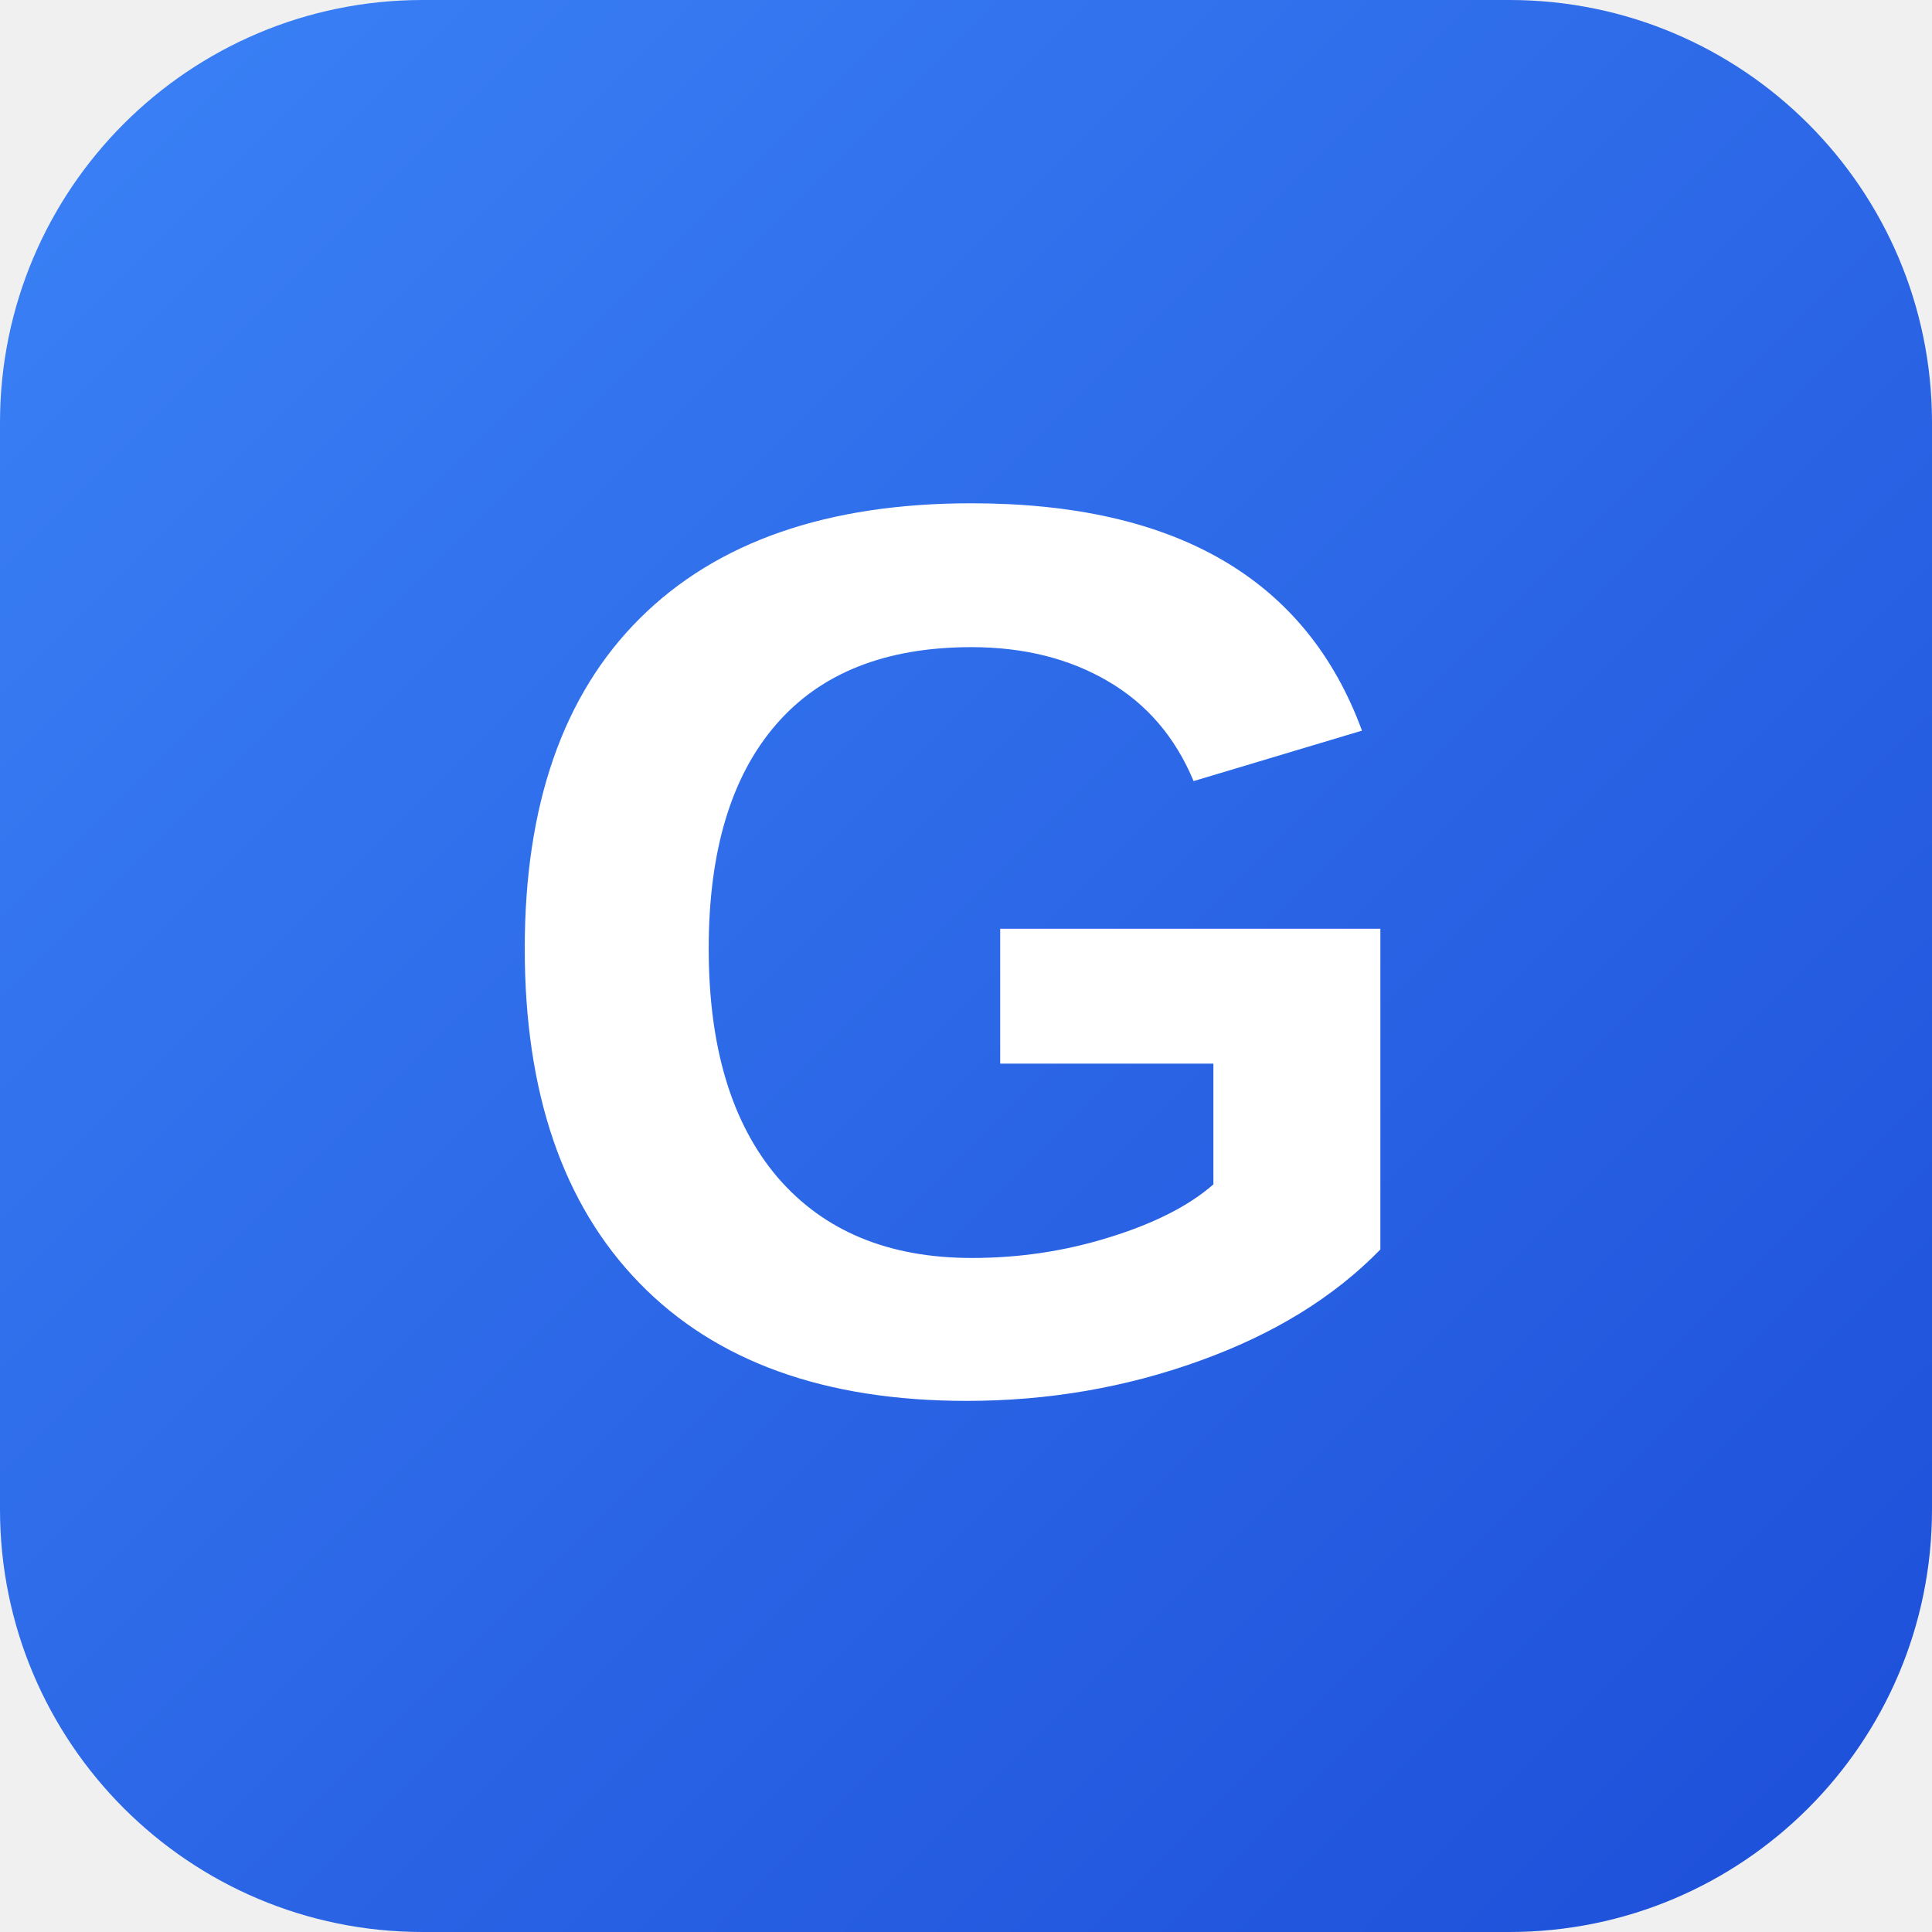
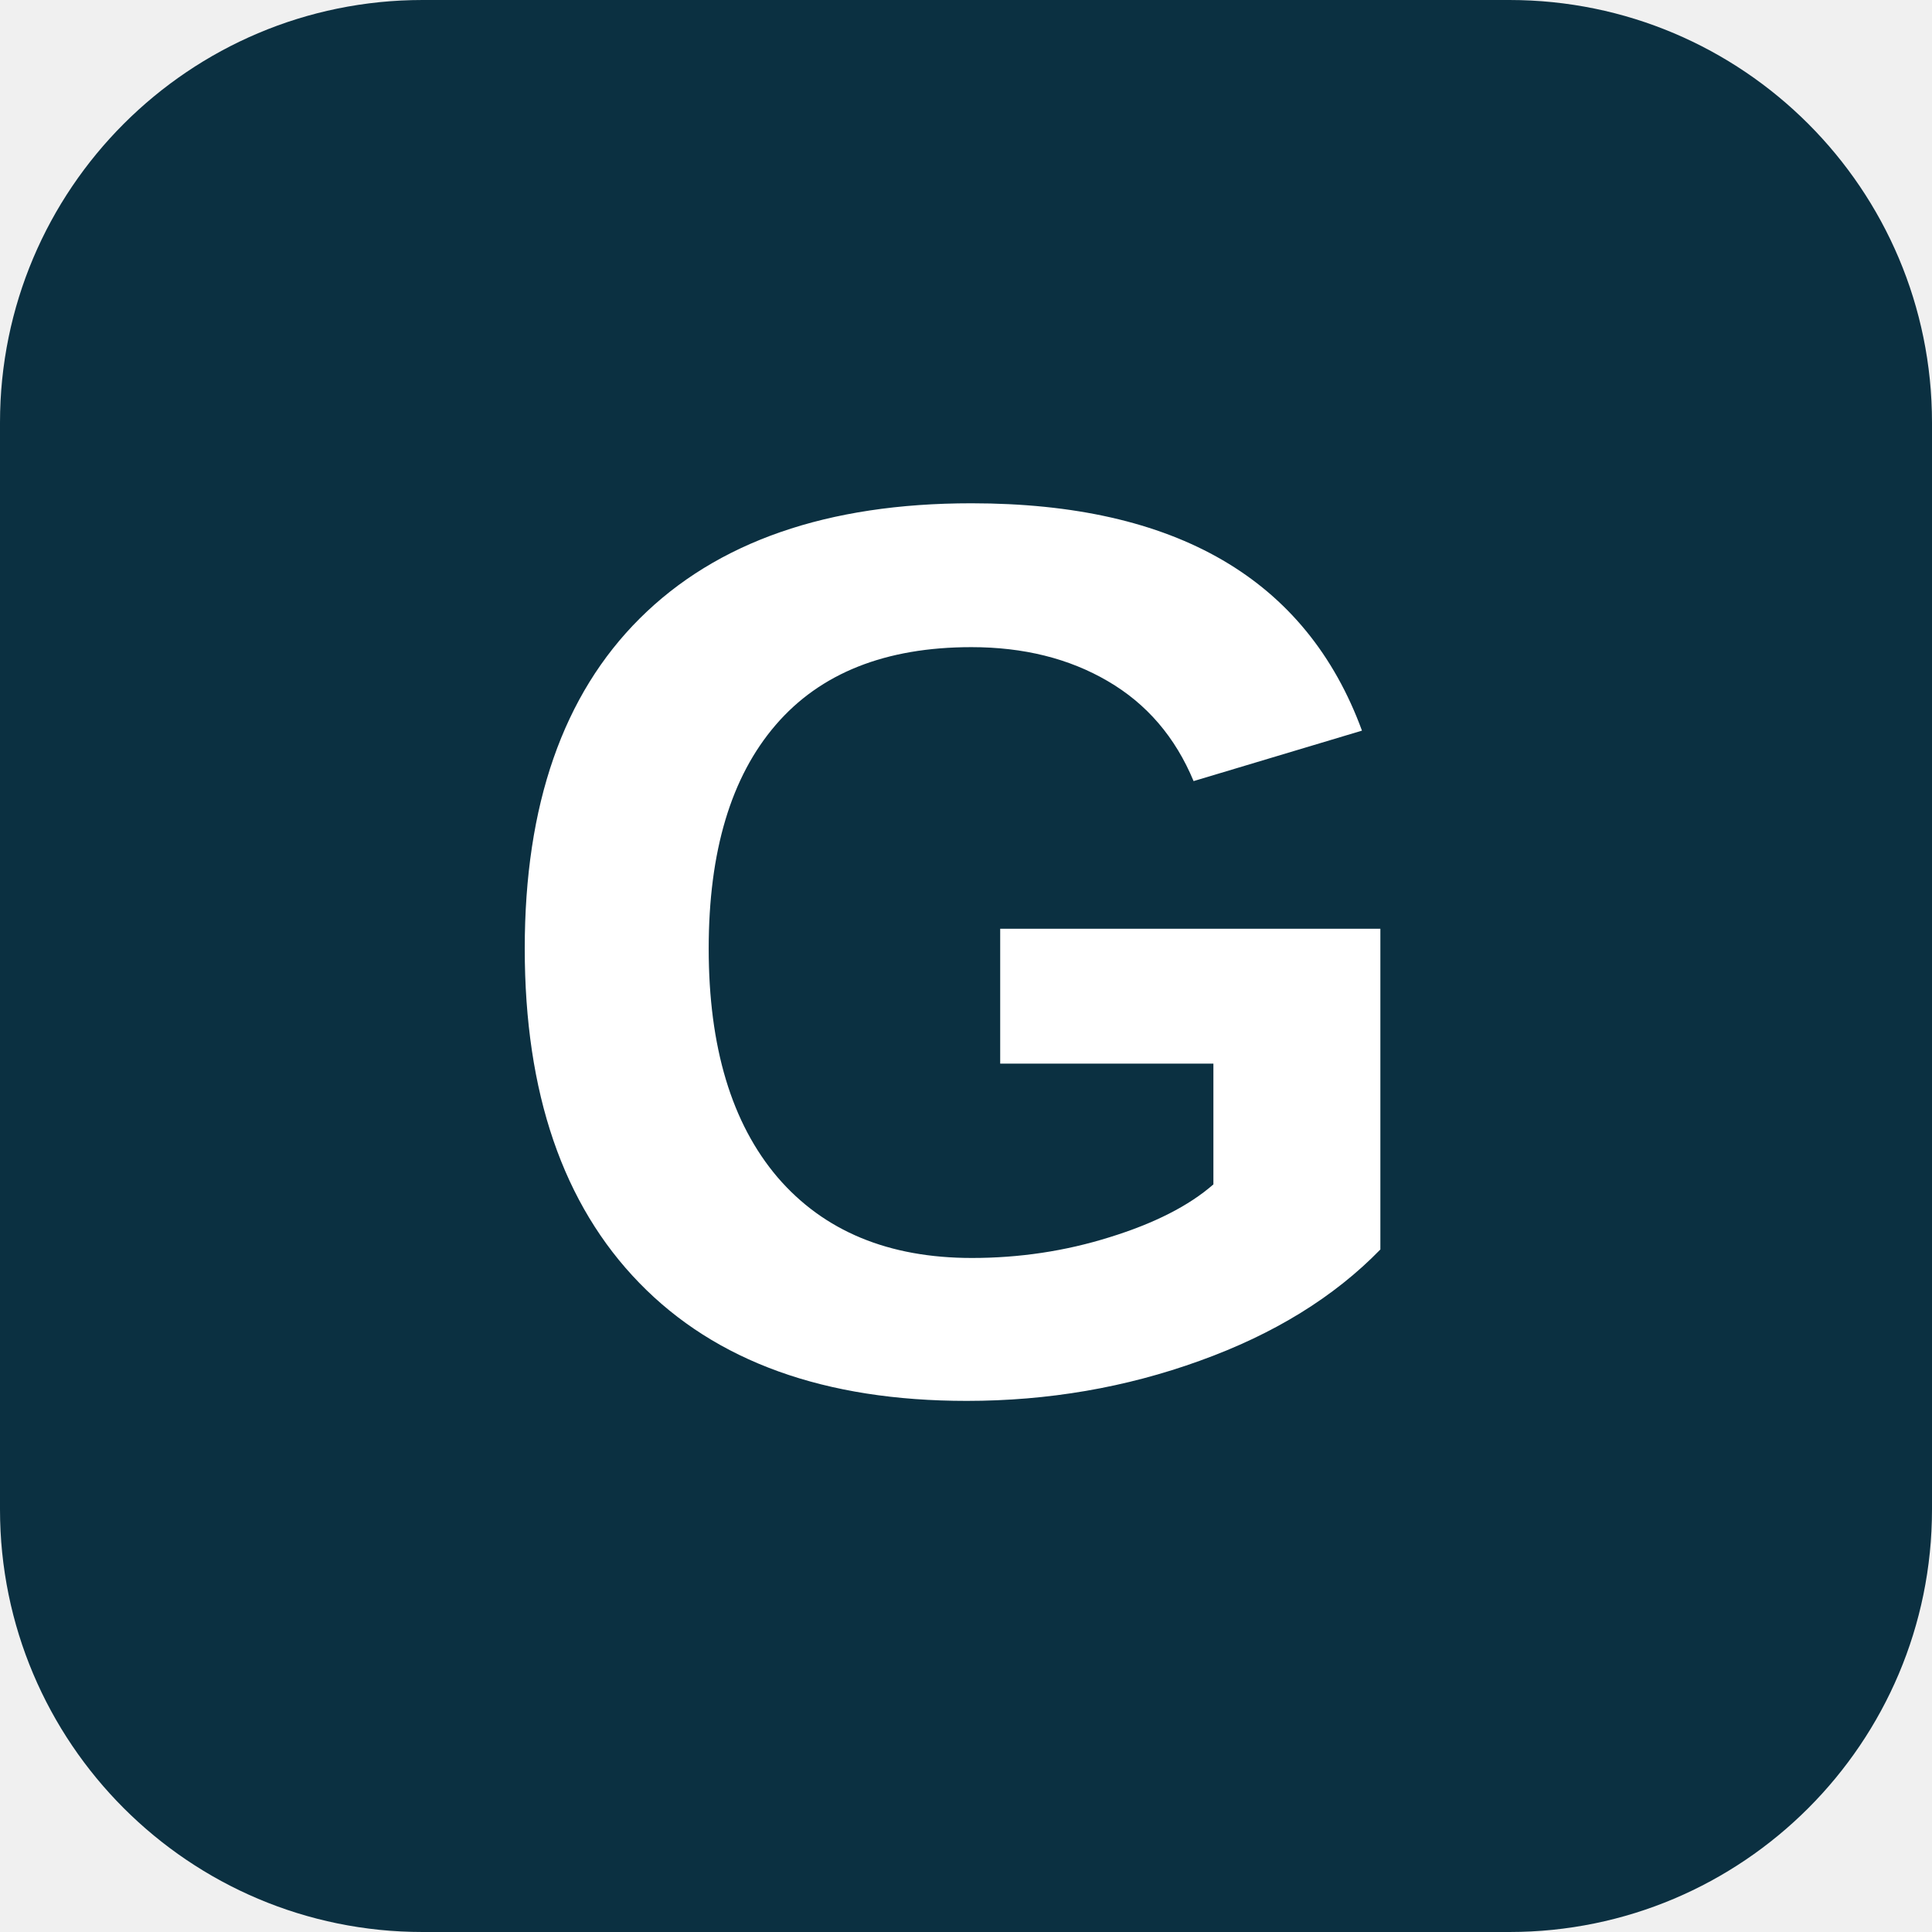
<svg xmlns="http://www.w3.org/2000/svg" viewBox="0 0 64 64">
-   <defs>
-     <linearGradient id="g" x1="0%" y1="0%" x2="100%" y2="100%">
-       <stop offset="0%" stop-color="#3B82F6" />
-       <stop offset="100%" stop-color="#1D4ED8" />
-     </linearGradient>
-   </defs>
-   <rect width="64" height="64" rx="14" fill="url(#g)" />
+   <rect width="64" height="64" rx="14" fill="#0B3041" />
  <text x="32" y="46" text-anchor="middle" font-family="'Segoe UI','Helvetica Neue',Arial,sans-serif" font-size="42" font-weight="700" fill="white" letter-spacing="-1">G</text>
</svg>
